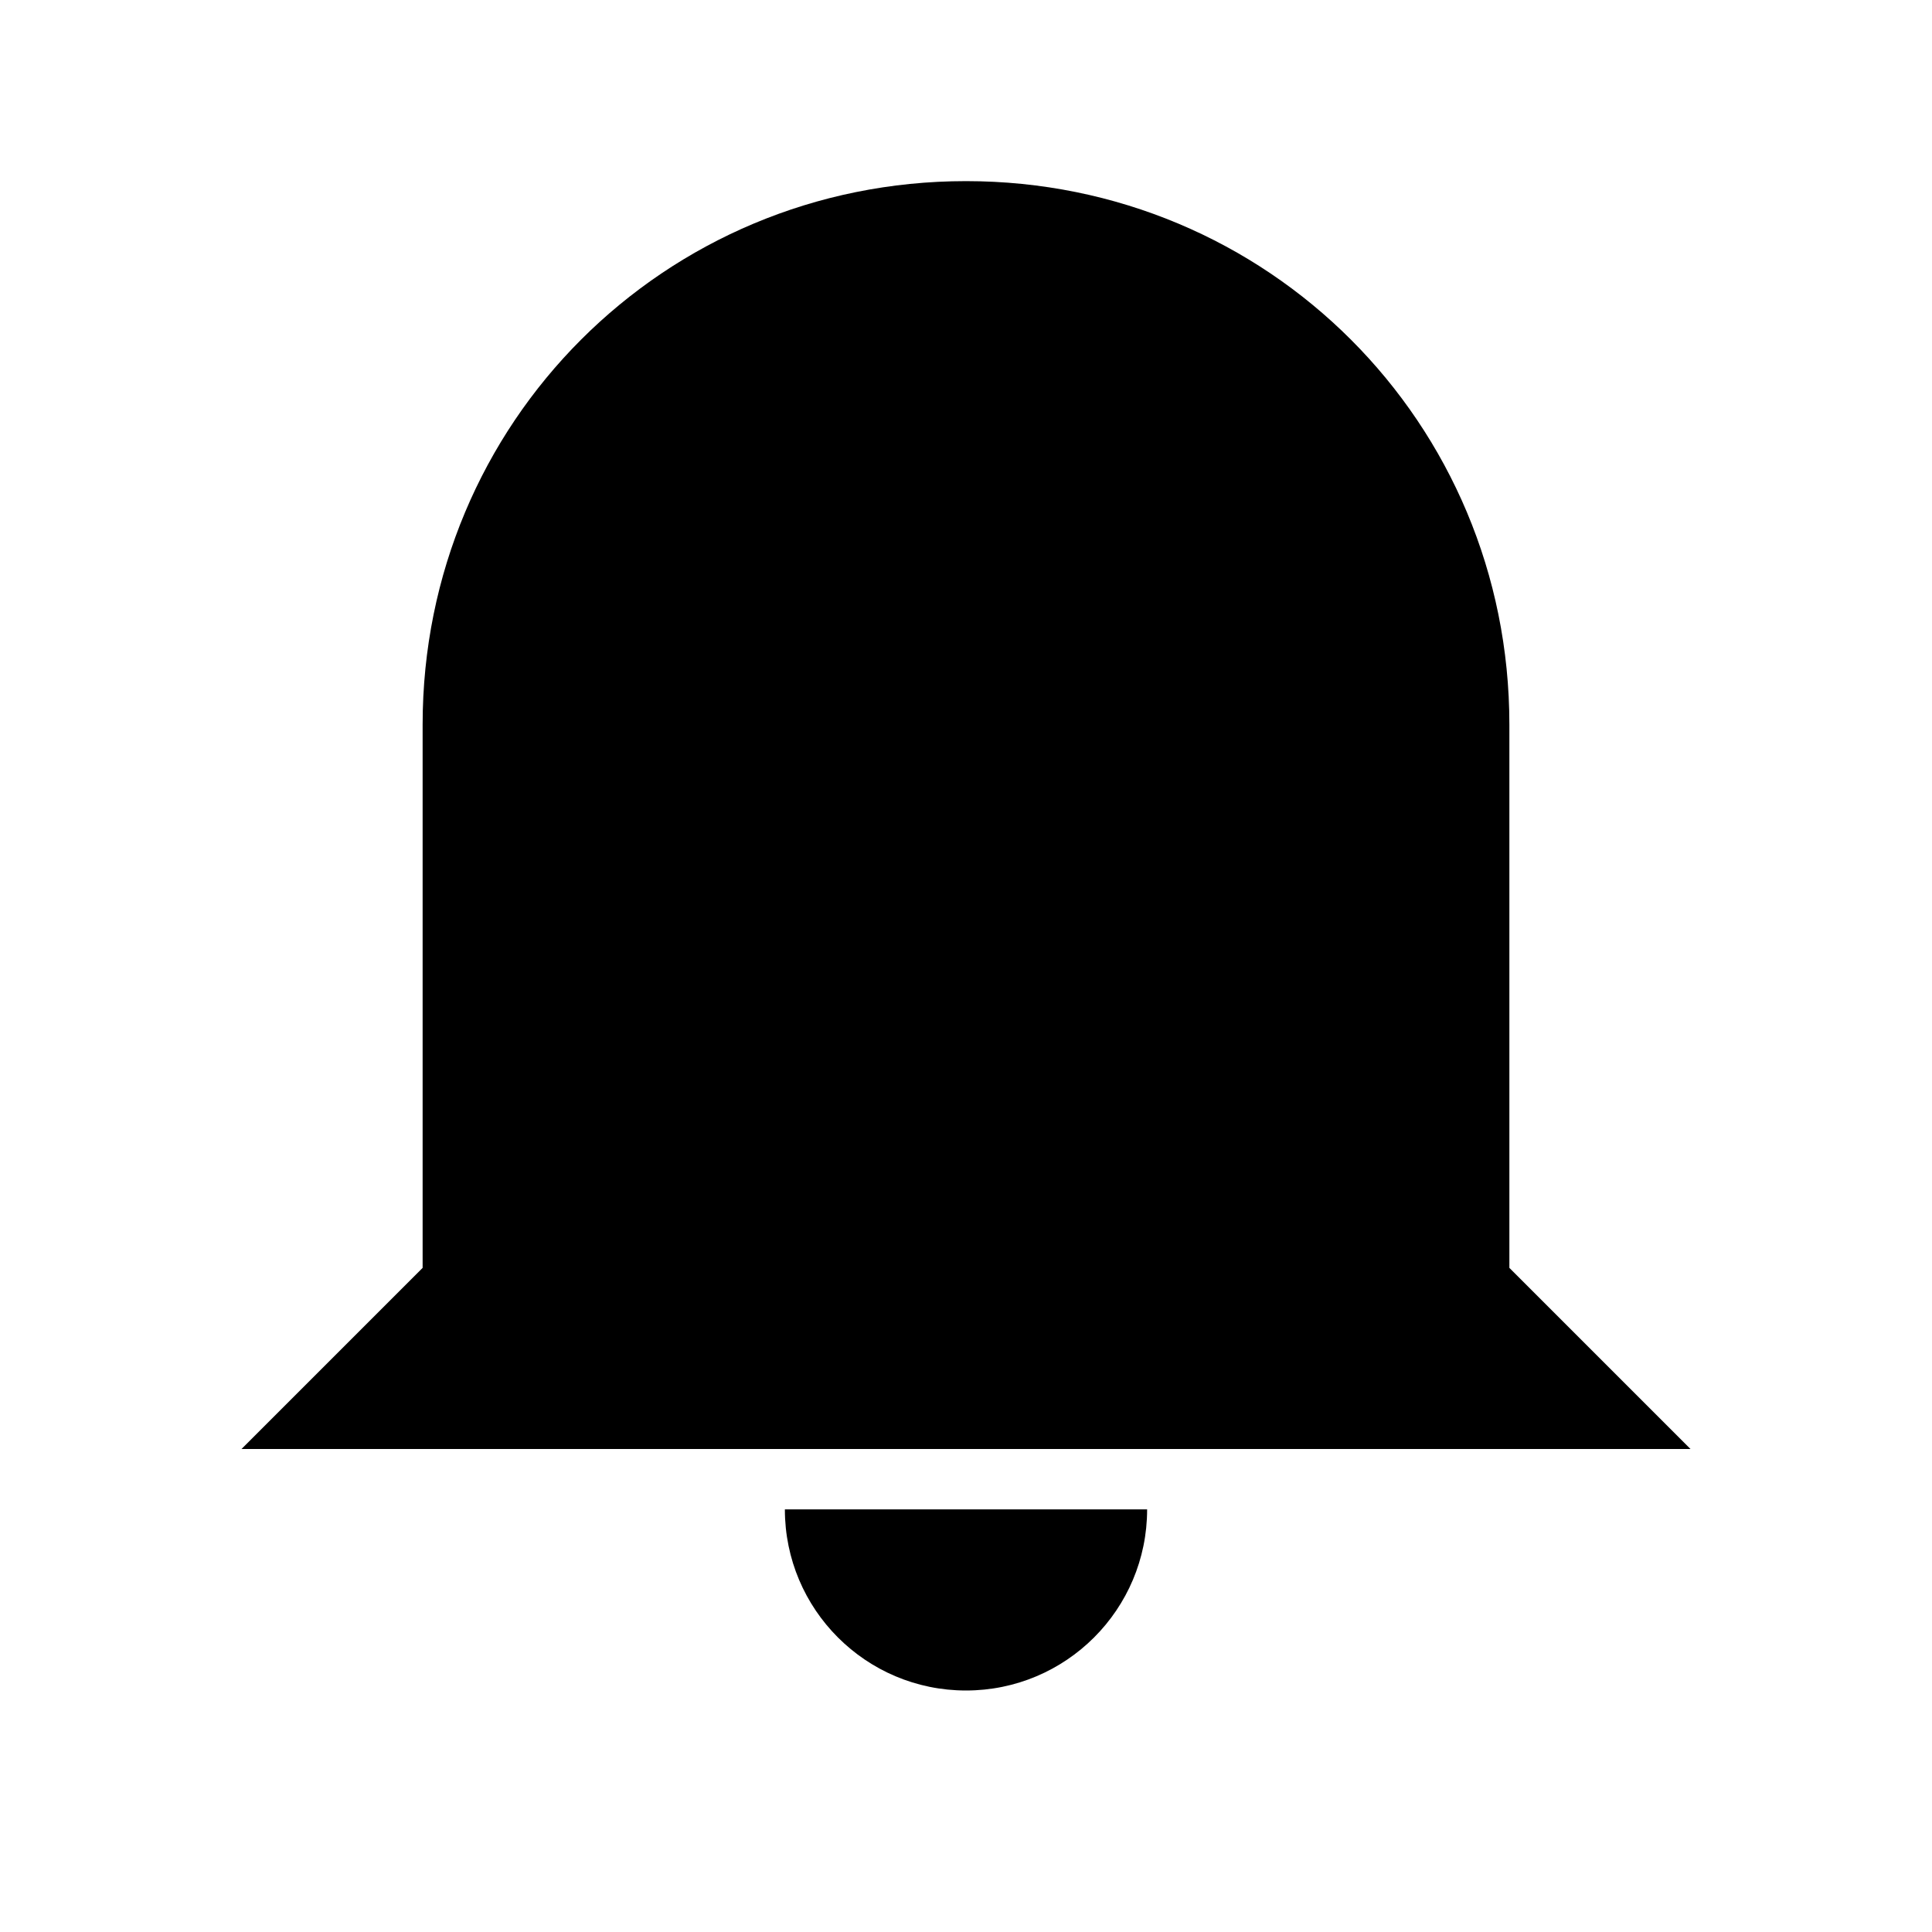
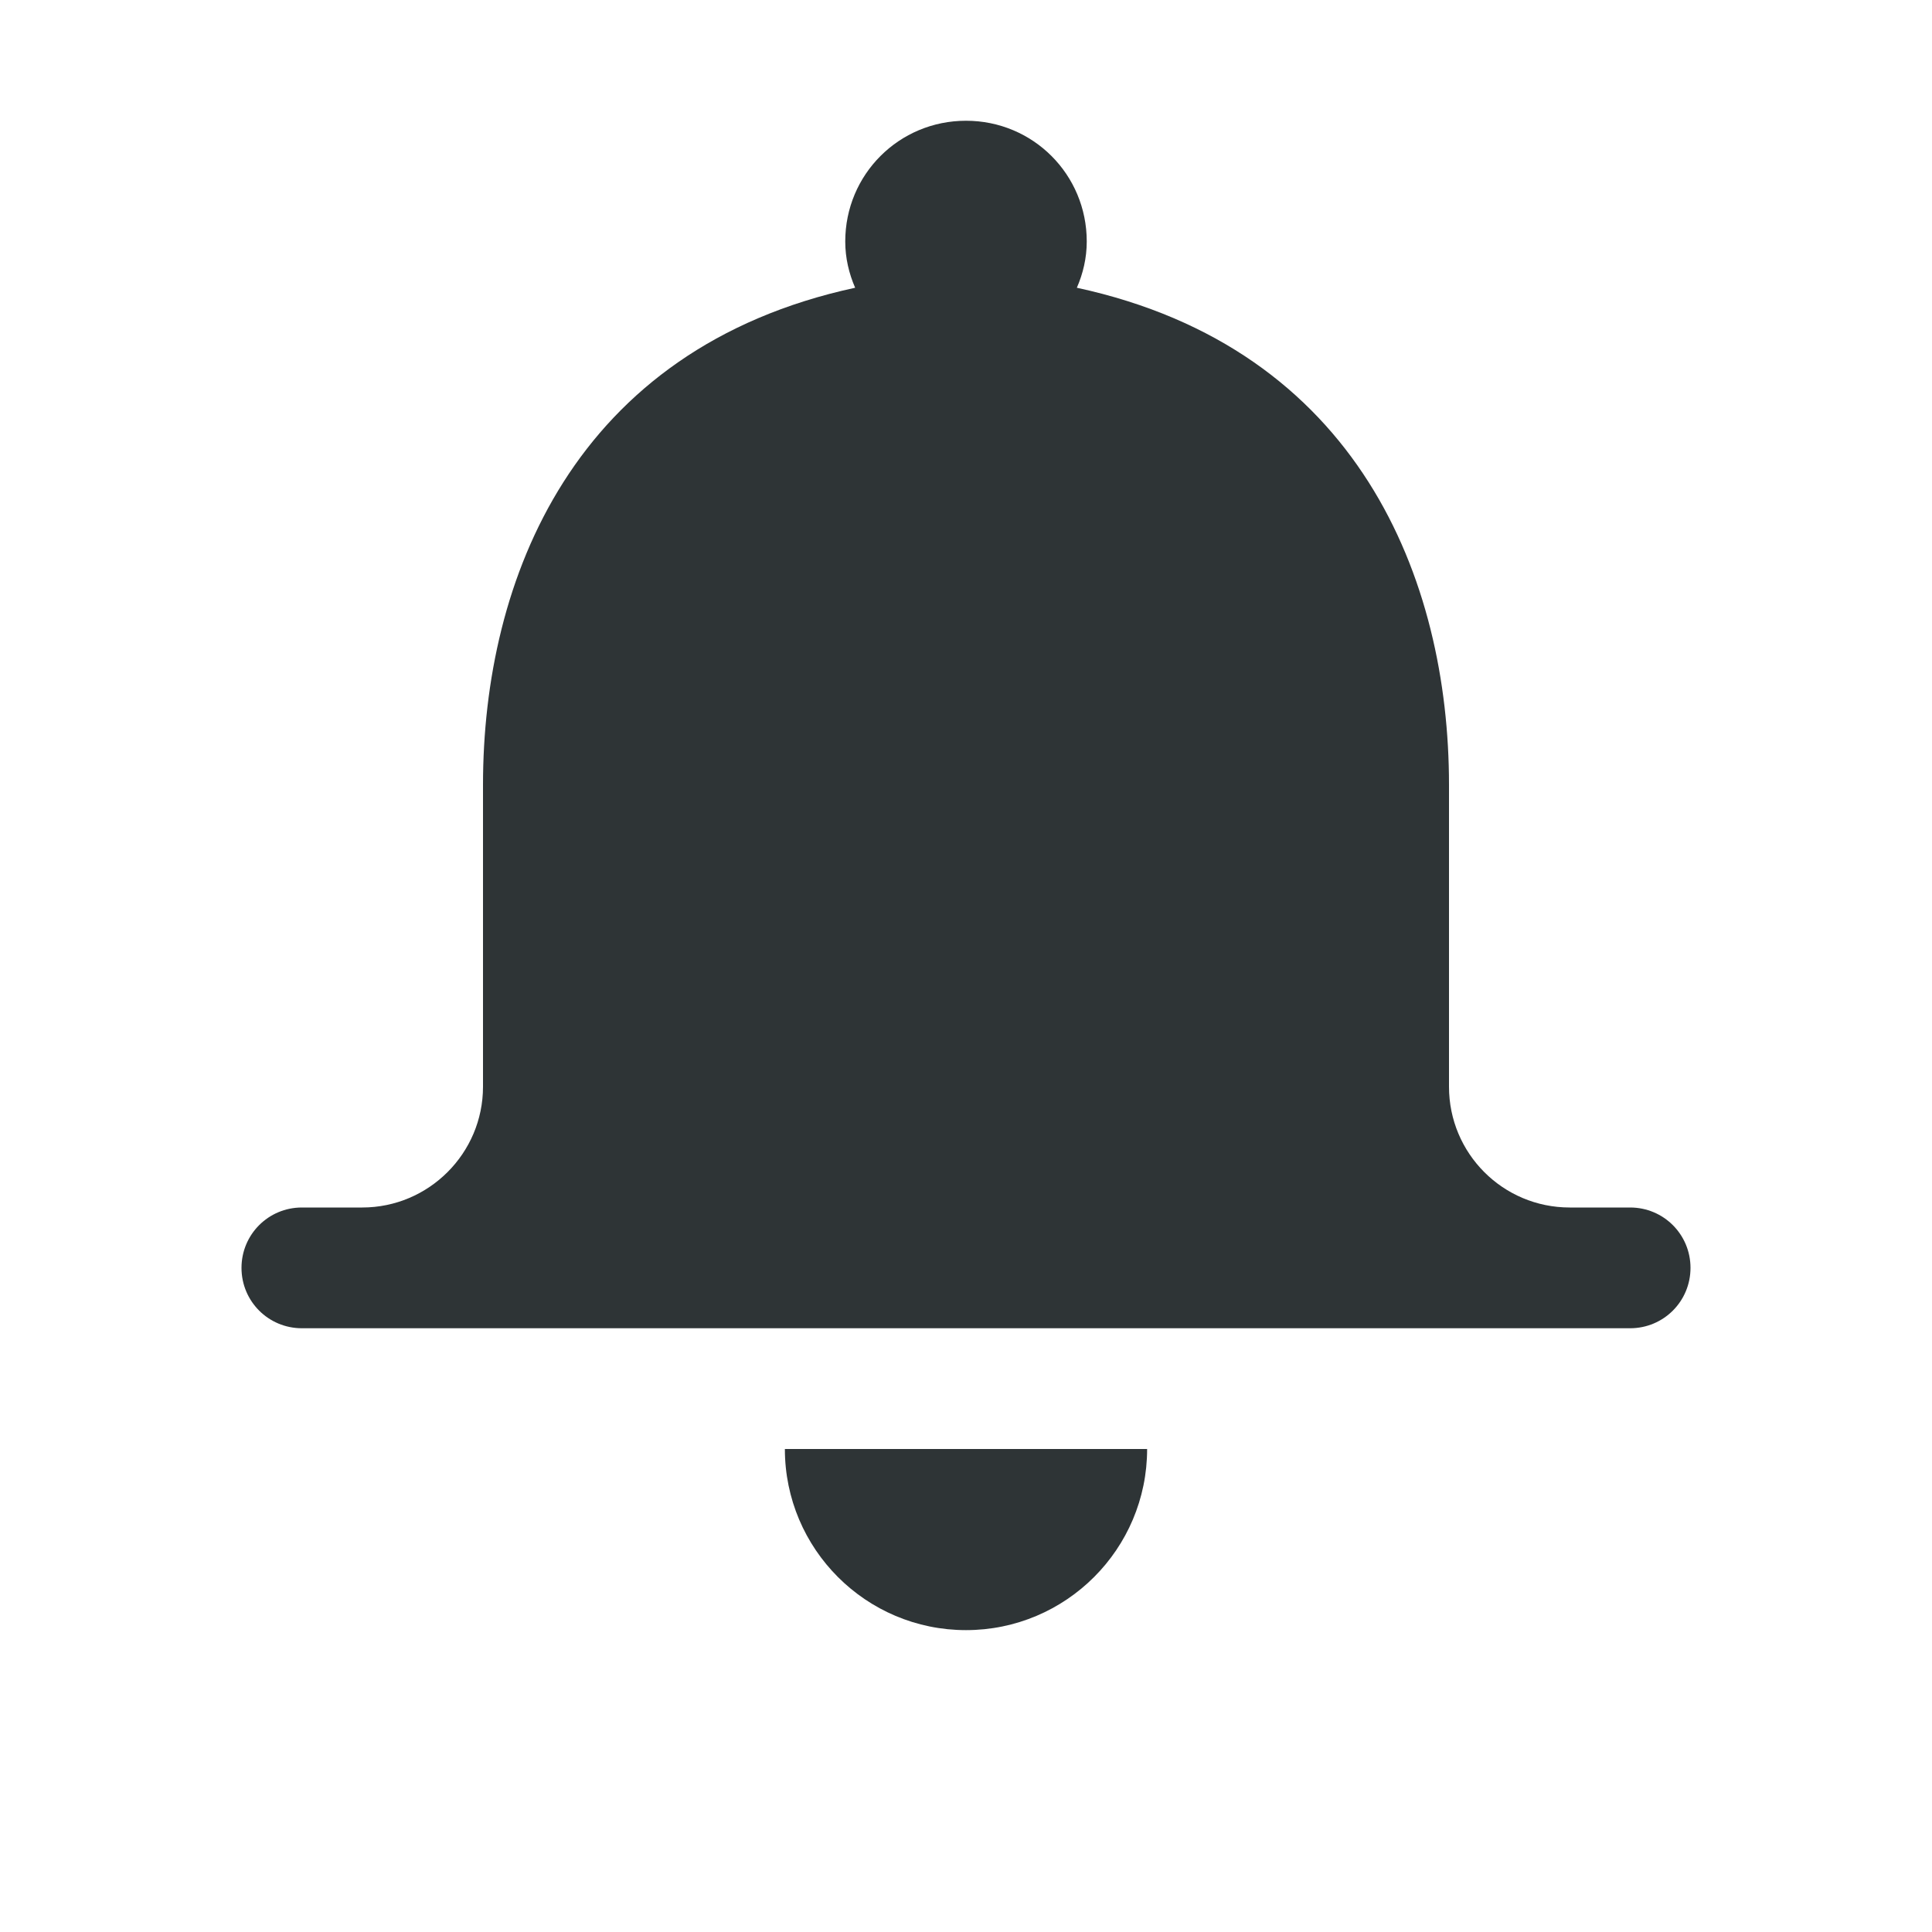
- <svg xmlns="http://www.w3.org/2000/svg" width="16" height="16" viewBox="0 0 16 16">
-   <path fill="currentColor" fill-rule="evenodd" d="M 8 1.5 C 5.5 1.5 3.5 3.5 3.5 6 L 3.5 10.5 L 2 12 L 14 12 L 12.5 10.5 L 12.5 6        C 12.5 3.5 10.5 1.5 8 1.5 Z        M 6.5 12.5 A 1.5 1.5 0 0 0 9.5 12.5 Z" />
+ <svg xmlns="http://www.w3.org/2000/svg" height="16px" viewBox="0 0 16 16" width="16px">
+   <path d="m 8 1 c -0.555 0 -1 0.445 -1 1 c 0 0.137 0.031 0.266 0.082 0.383 c -2.332 0.504 -3.082 2.414 -3.082 4.117 v 2.5 c 0 0.551 -0.449 1 -1 1 h -0.5 c -0.277 0 -0.5 0.223 -0.5 0.5 s 0.223 0.5 0.5 0.5 h 11 c 0.277 0 0.5 -0.223 0.5 -0.5 s -0.223 -0.5 -0.5 -0.5 h -0.5 c -0.555 0 -1 -0.449 -1 -1 v -2.5 c 0 -1.703 -0.75 -3.613 -3.082 -4.117 c 0.051 -0.117 0.082 -0.246 0.082 -0.383 c 0 -0.555 -0.445 -1 -1 -1 z m -1.5 11 c 0 0.828 0.672 1.5 1.5 1.5 s 1.5 -0.672 1.5 -1.5 z m 0 0" fill="#2e3436" />
</svg>
